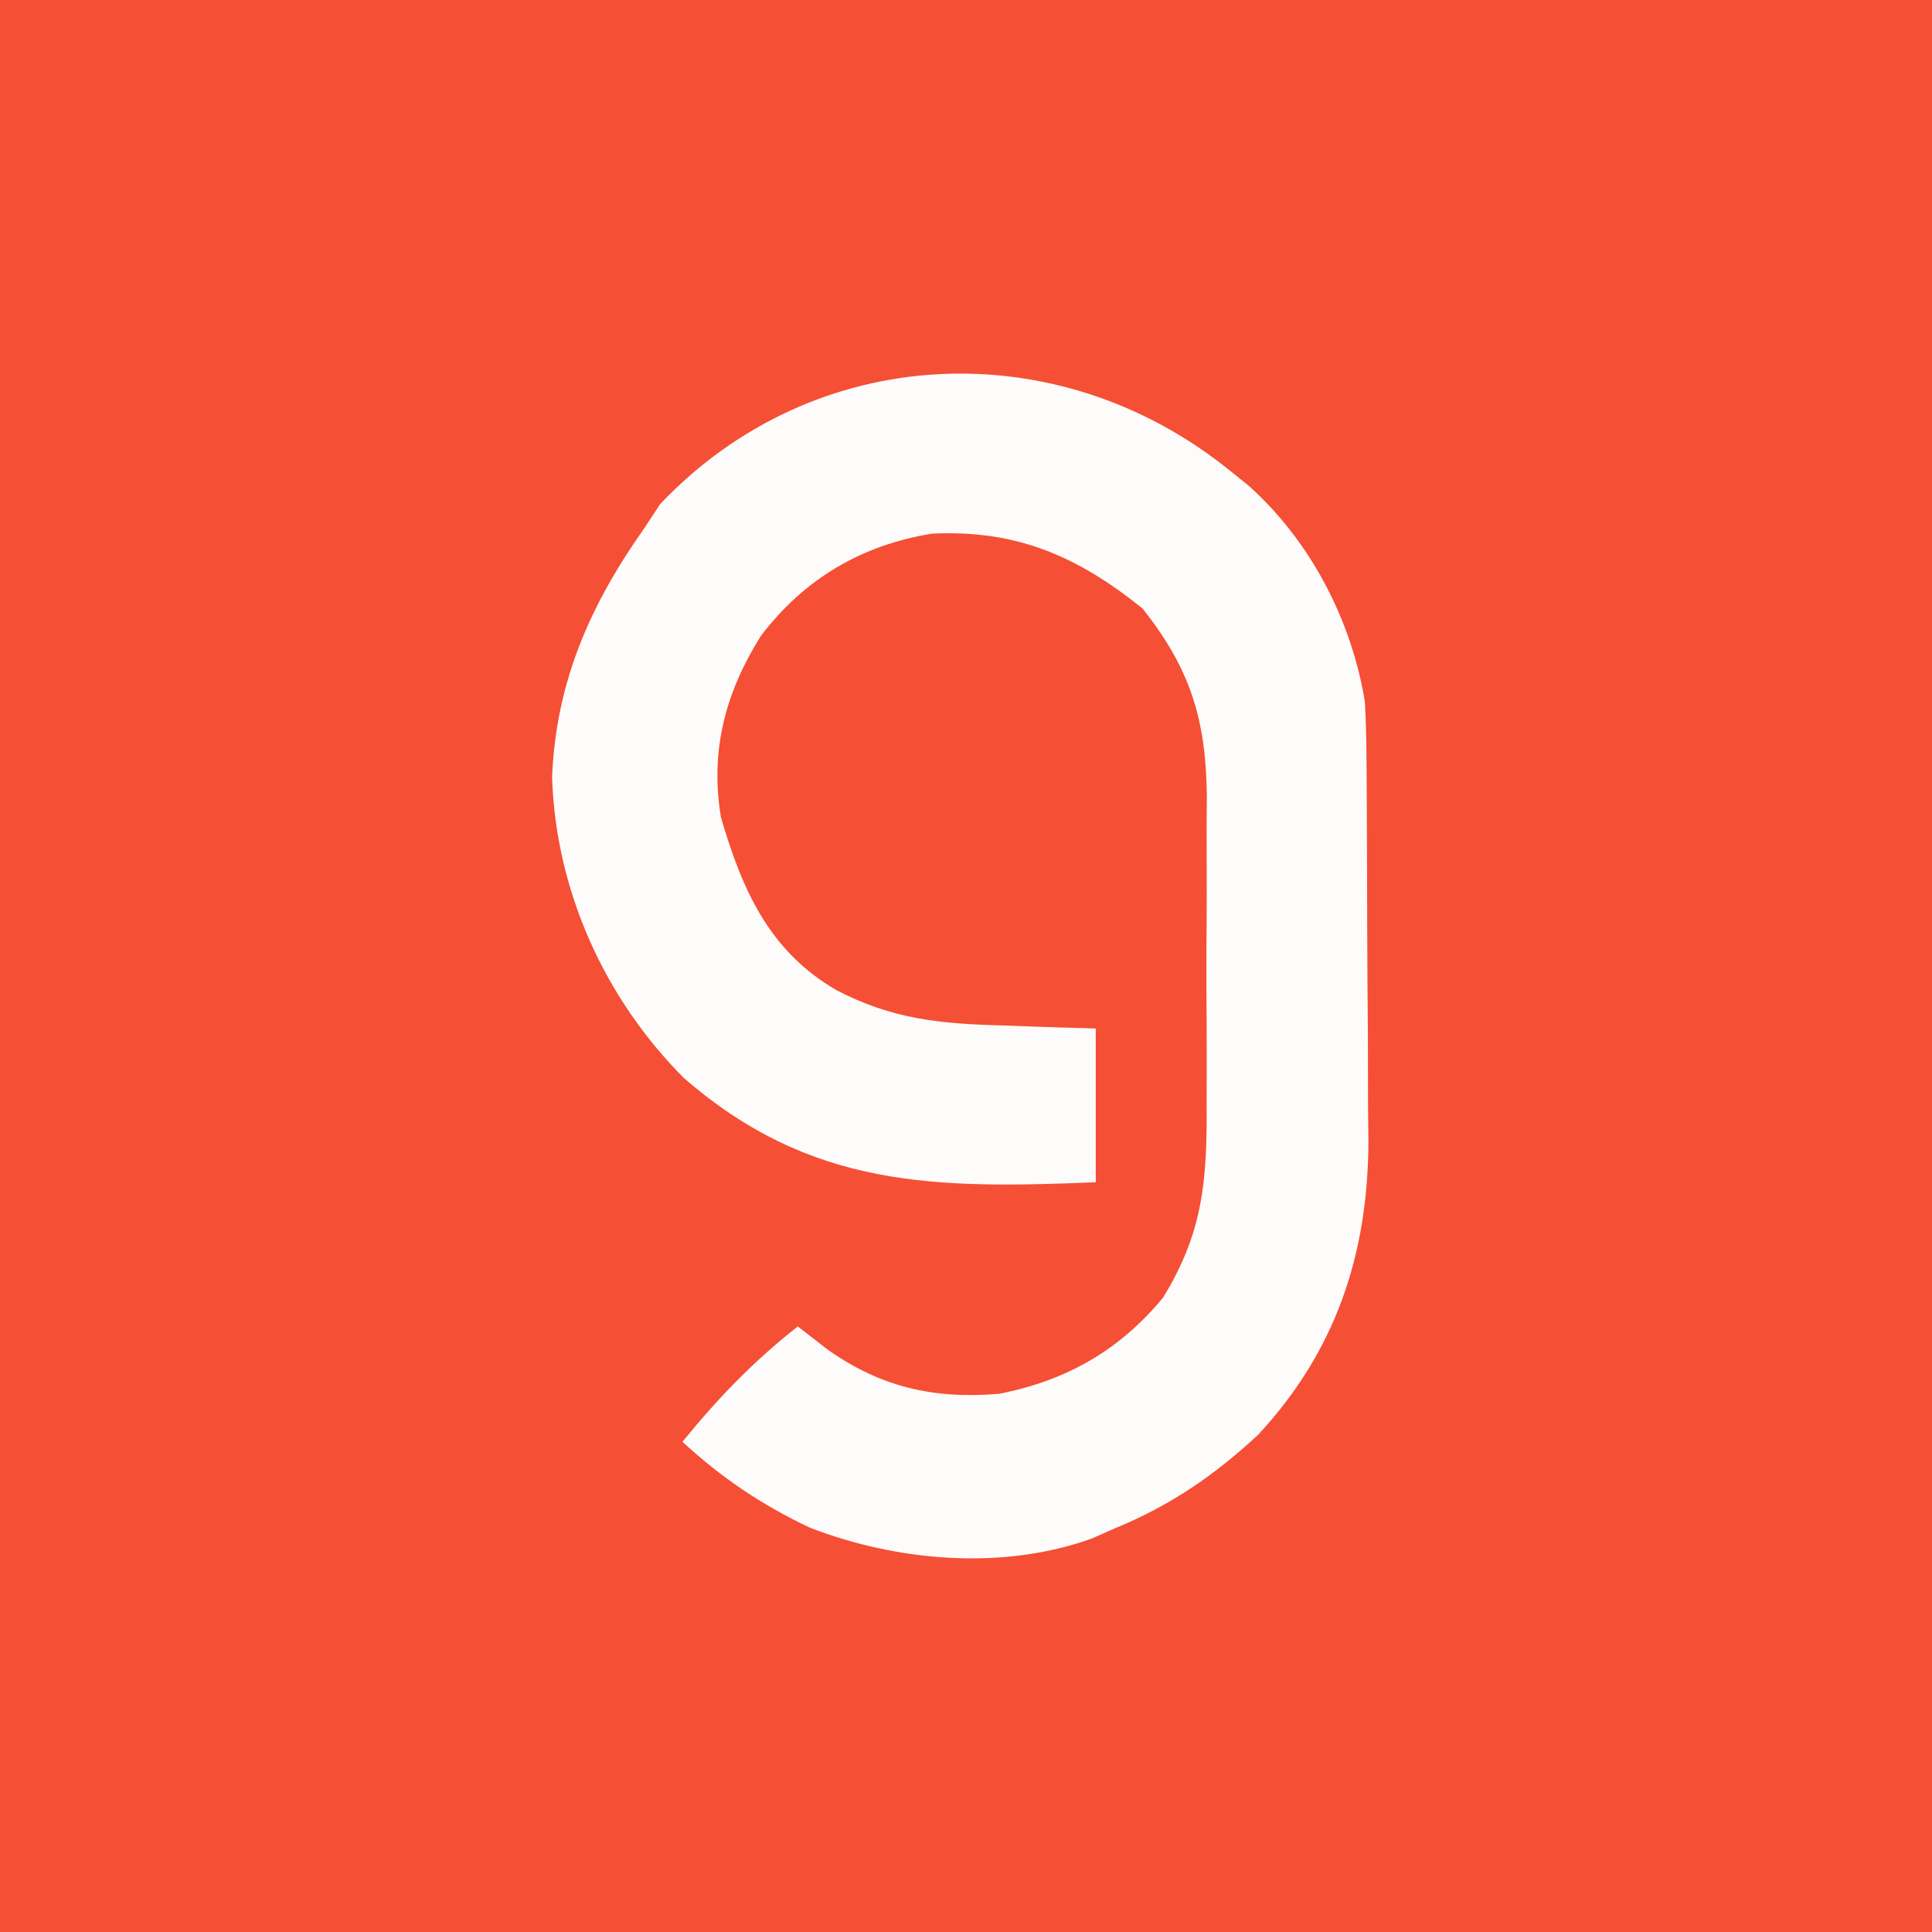
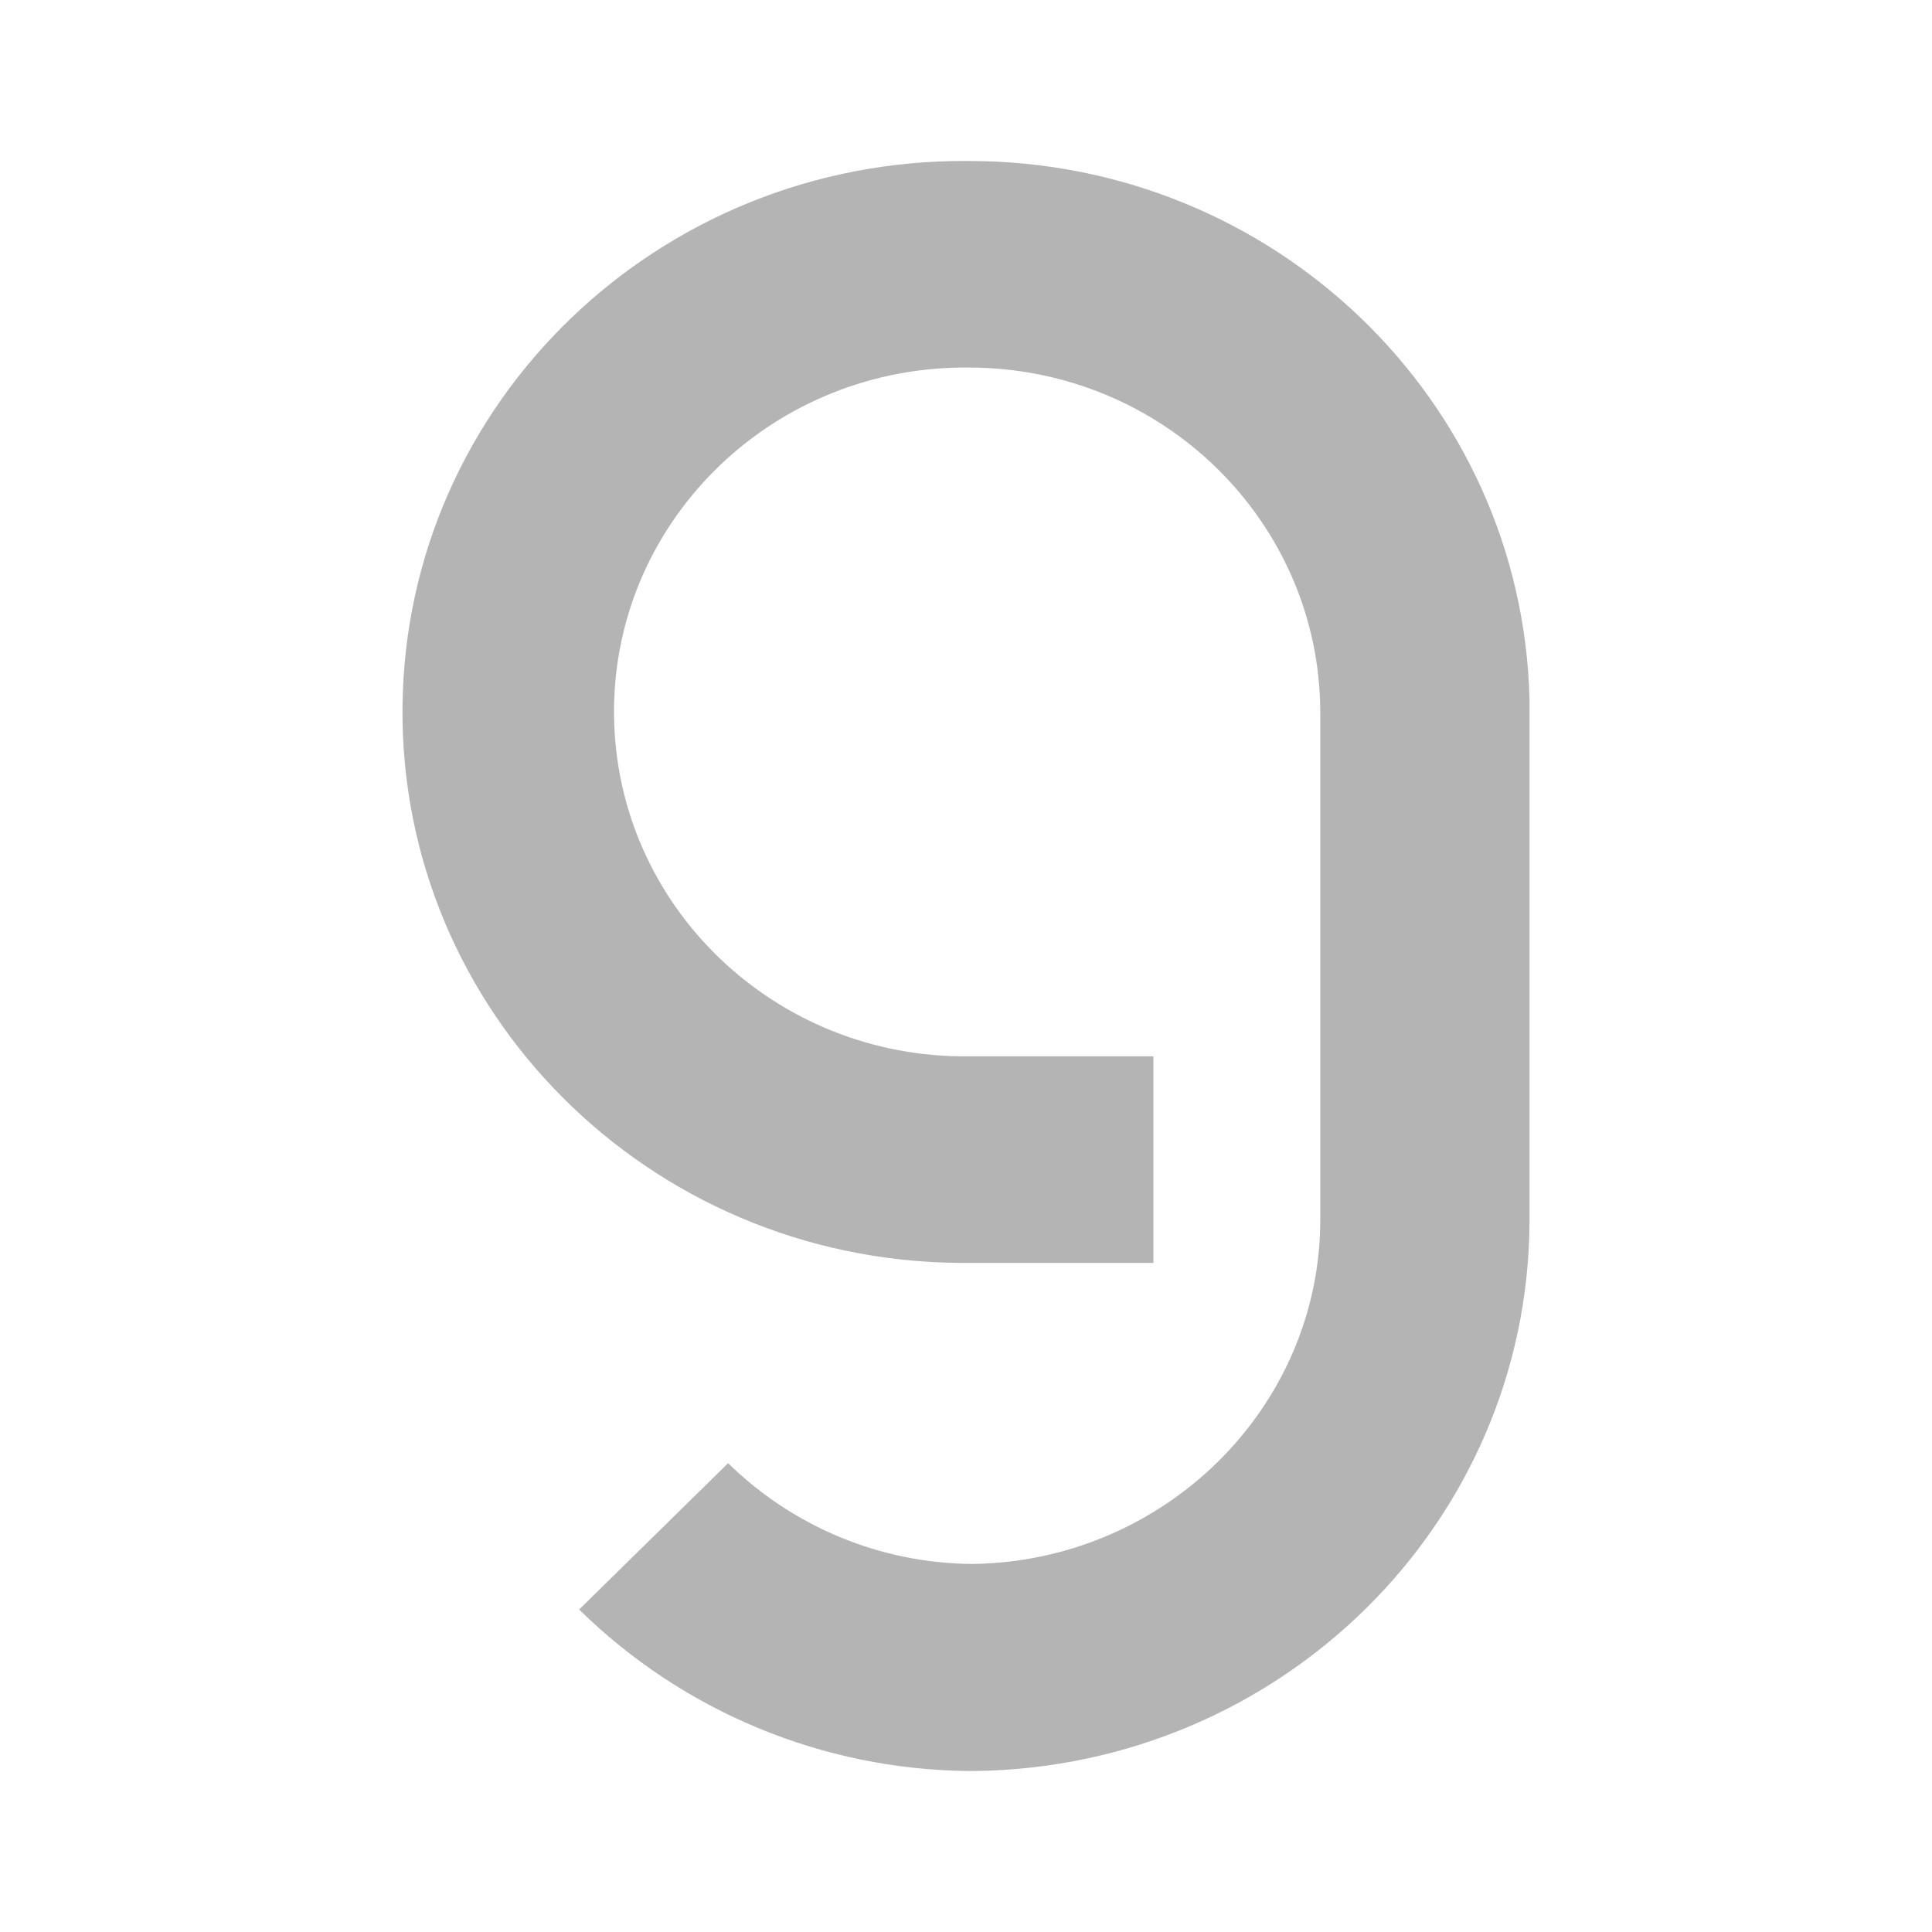
- <svg xmlns="http://www.w3.org/2000/svg" viewBox="0 0 201 201" width="32" height="32">
-   <path fill="#F54F35" d="M0 0h201v201H0V0Z" />
-   <path fill="#FEFBFB" d="m128 49 1.895 1.52C136.336 56.288 140.602 64.49 142 73c.097 1.823.148 3.648.161 5.474l.03 3.247.012 3.482.017 3.613c.01 2.522.016 5.044.02 7.565.01 3.84.041 7.68.072 11.521.007 2.455.012 4.91.016 7.364l.038 3.457c-.033 11.717-3.373 21.83-11.475 30.547-4.552 4.23-9.148 7.372-14.891 9.73l-2.387 1.055c-9.275 3.355-20.3 2.397-29.379-1.13-5.016-2.38-9.156-5.17-13.234-8.925 3.678-4.526 7.41-8.394 12-12l3.063 2.375c5.572 3.958 11.135 5.211 17.937 4.625 6.96-1.384 12.455-4.502 17-10 4.174-6.784 4.59-12.222 4.531-20.094l.012-3.473c.003-2.414-.005-4.827-.022-7.241-.02-3.68 0-7.36.026-11.04-.003-2.353-.008-4.705-.016-7.058l.025-3.312c-.098-7.996-1.732-13.21-6.681-19.47-6.786-5.458-13.105-8.211-21.914-7.792-7.327 1.188-13.278 4.7-17.777 10.601C75.472 72.012 73.86 78.07 75 85c2.191 7.547 5.019 13.948 12 18 5.848 3.061 10.892 3.523 17.438 3.688l2.794.103c2.256.082 4.512.147 6.768.209v16c-16.682.673-29.615.654-42.852-10.848-8.28-8.296-13.338-19.55-13.71-31.277.394-9.87 3.93-17.894 9.562-25.875l1.688-2.563C84.698 35.563 110.05 34.436 128 49Z" />
+ <svg xmlns="http://www.w3.org/2000/svg" fill="#b4b4b4" fill-rule="evenodd" height="1em" style="flex:none;line-height:1" viewBox="0 0 24 24" width="1em">
+   <path d="M12.036 2c-3.853-.035-7 3-7.036 6.781-.035 3.782 3.055 6.872 6.908 6.907h2.42v-2.566h-2.292c-2.407.028-4.38-1.866-4.408-4.23-.029-2.362 1.901-4.298 4.308-4.326h.1c2.407 0 4.358 1.915 4.365 4.278v6.305c0 2.342-1.944 4.25-4.323 4.279a4.375 4.375 0 01-3.033-1.252l-1.851 1.818A7 7 0 0012.029 22h.092c3.803-.056 6.858-3.083 6.879-6.816v-6.5C18.907 4.963 15.817 2 12.036 2z" />
</svg>
